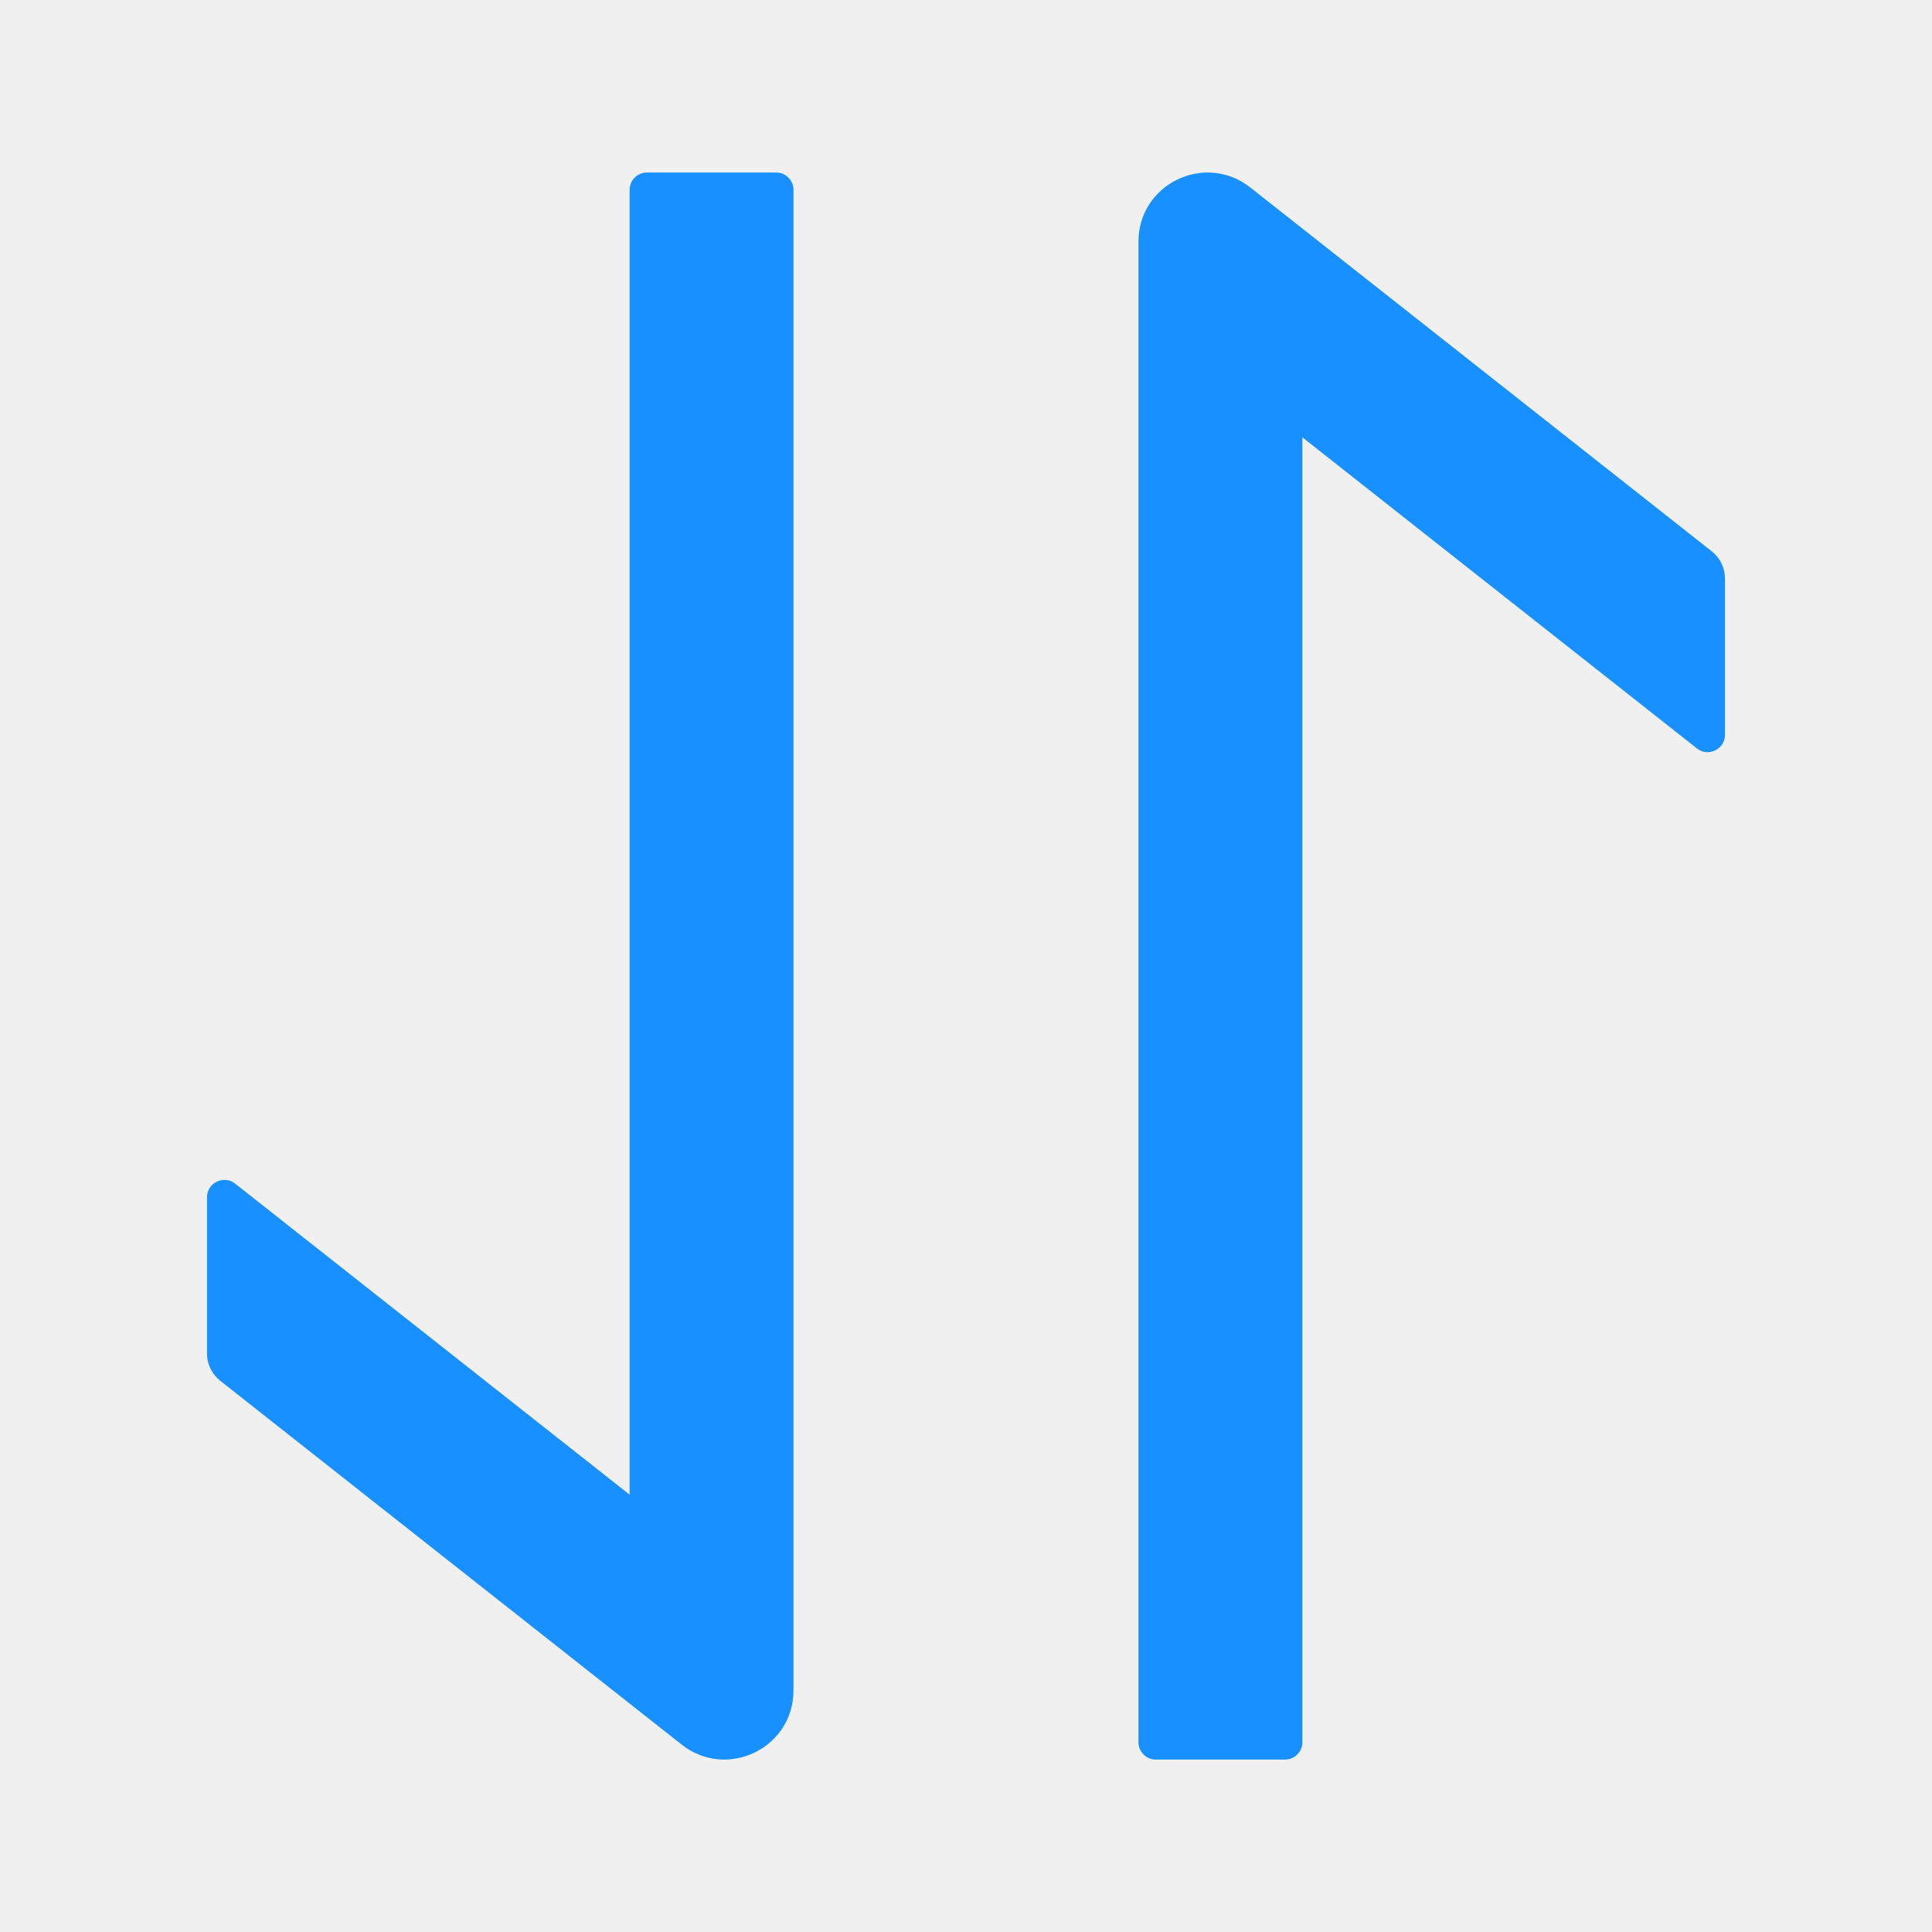
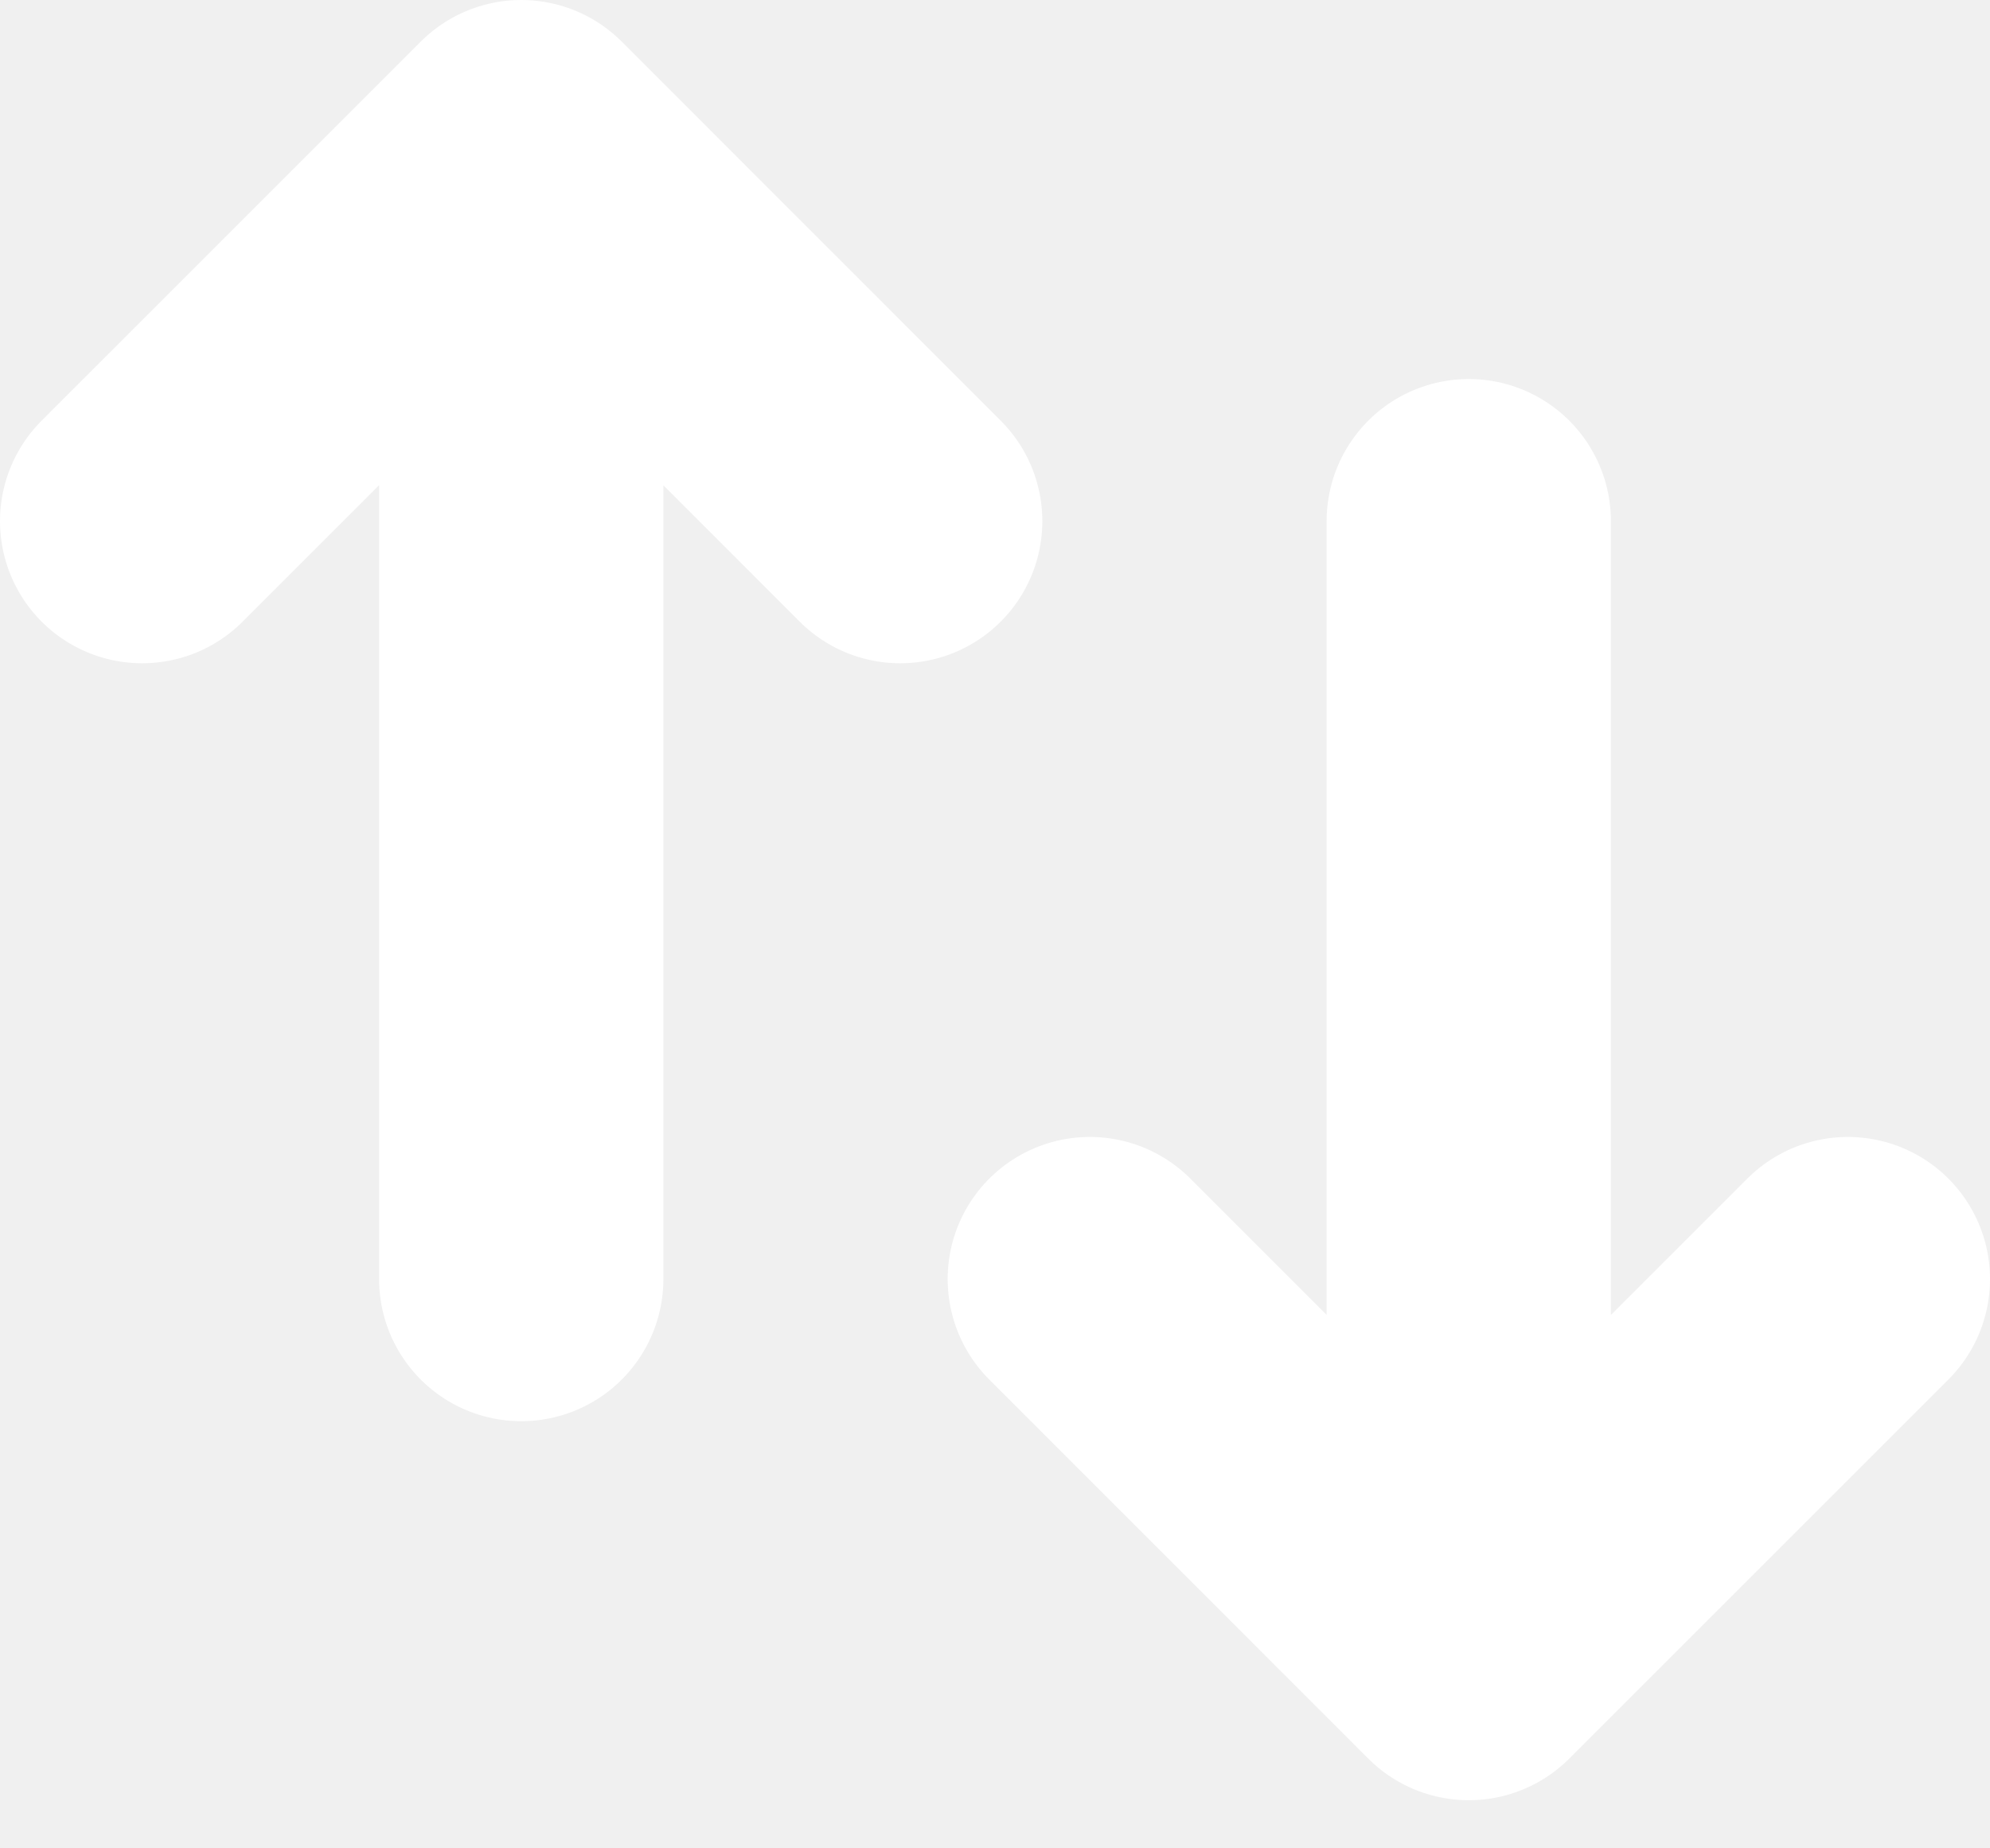
- <svg xmlns="http://www.w3.org/2000/svg" width="20" height="20" viewBox="0 0 20 20" fill="none">
-   <path d="M11.785 2.503L11.785 18.036C11.785 18.134 11.866 18.215 11.964 18.215L13.303 18.215C13.402 18.215 13.482 18.134 13.482 18.036L13.482 4.527L17.567 7.748C17.683 7.84 17.857 7.757 17.857 7.607L17.857 5.989C17.857 5.88 17.808 5.777 17.721 5.708L12.942 1.94C12.473 1.572 11.785 1.904 11.785 2.503ZM6.518 1.965L6.518 15.473L2.433 12.252C2.317 12.161 2.143 12.244 2.143 12.393L2.143 14.011C2.143 14.121 2.192 14.223 2.279 14.293L7.058 18.061C7.527 18.429 8.214 18.096 8.214 17.5L8.214 1.965C8.214 1.866 8.134 1.786 8.035 1.786L6.696 1.786C6.598 1.786 6.518 1.866 6.518 1.965Z" fill="#1890FF" />
+ <svg xmlns="http://www.w3.org/2000/svg" width="14" height="13" viewBox="0 0 14 13" fill="none">
+   <path d="M10.333 11.667L7.667 9M3.667 9V1V9ZM3.667 1L1 3.667L3.667 1ZM3.667 1L6.333 3.667L3.667 1ZM10.333 3.667V11.667V3.667ZM10.333 11.667L13 9L10.333 11.667Z" stroke="white" stroke-width="2" stroke-linecap="round" stroke-linejoin="round" />
</svg>
